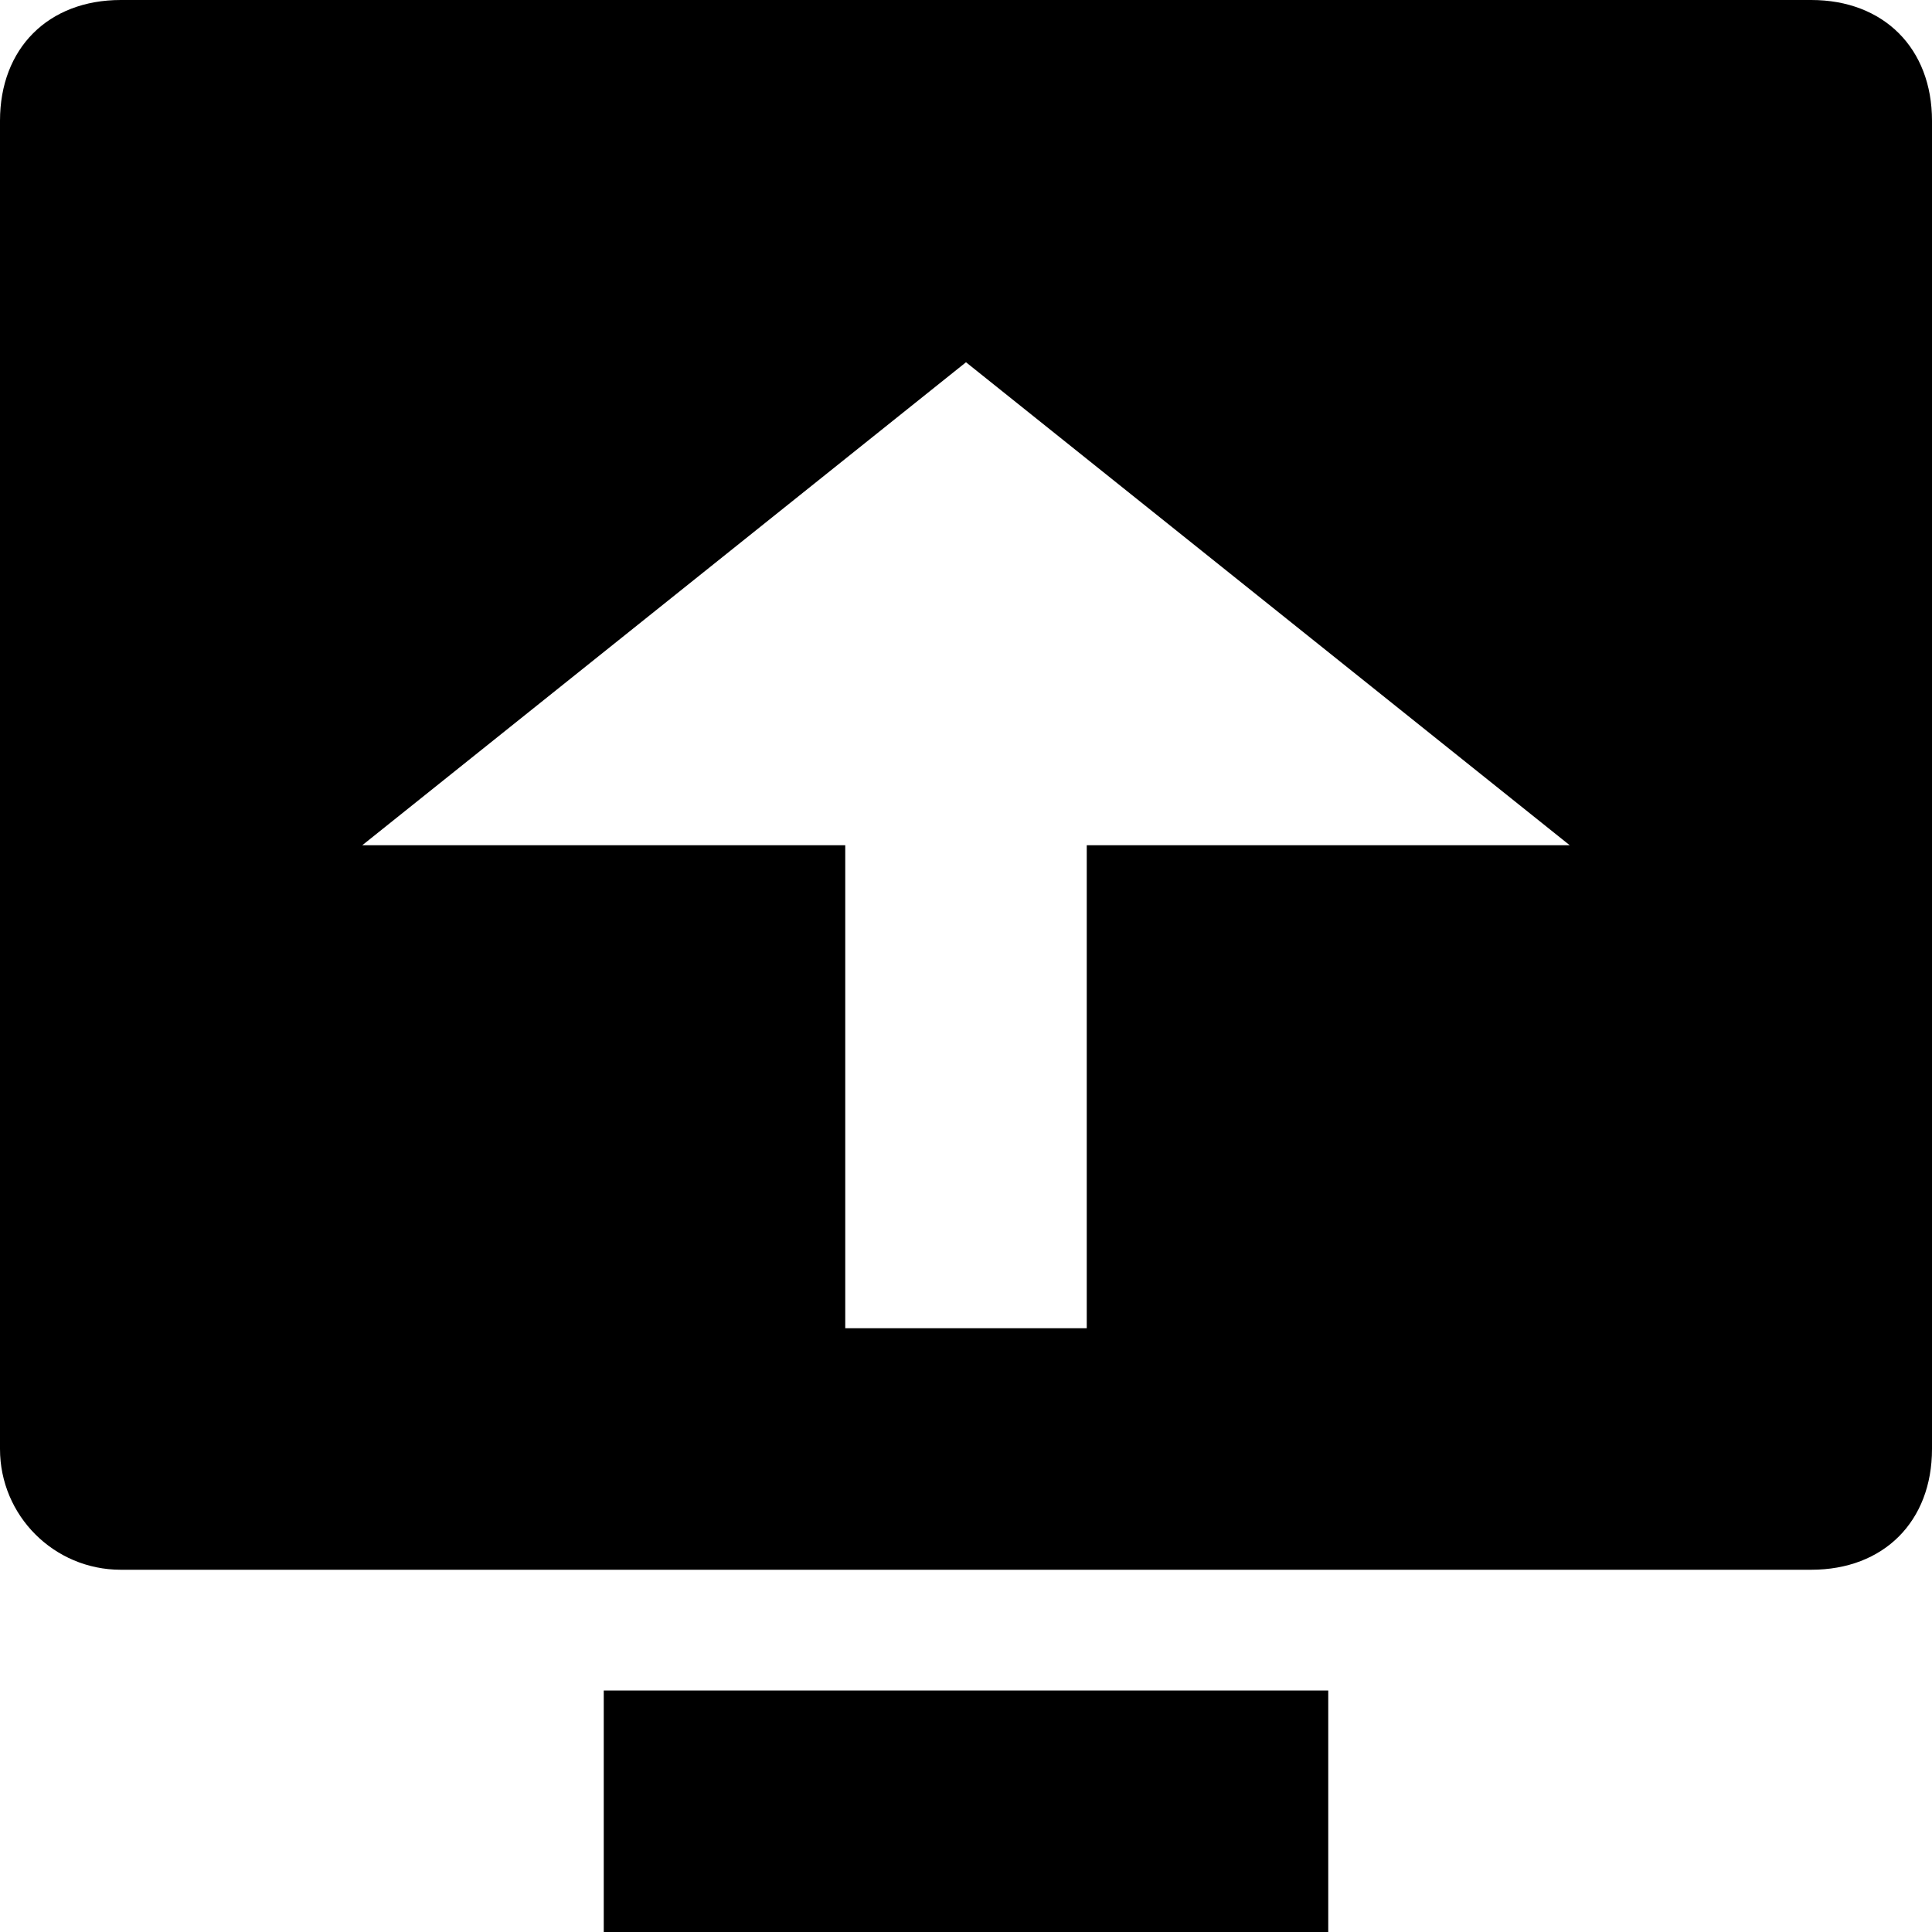
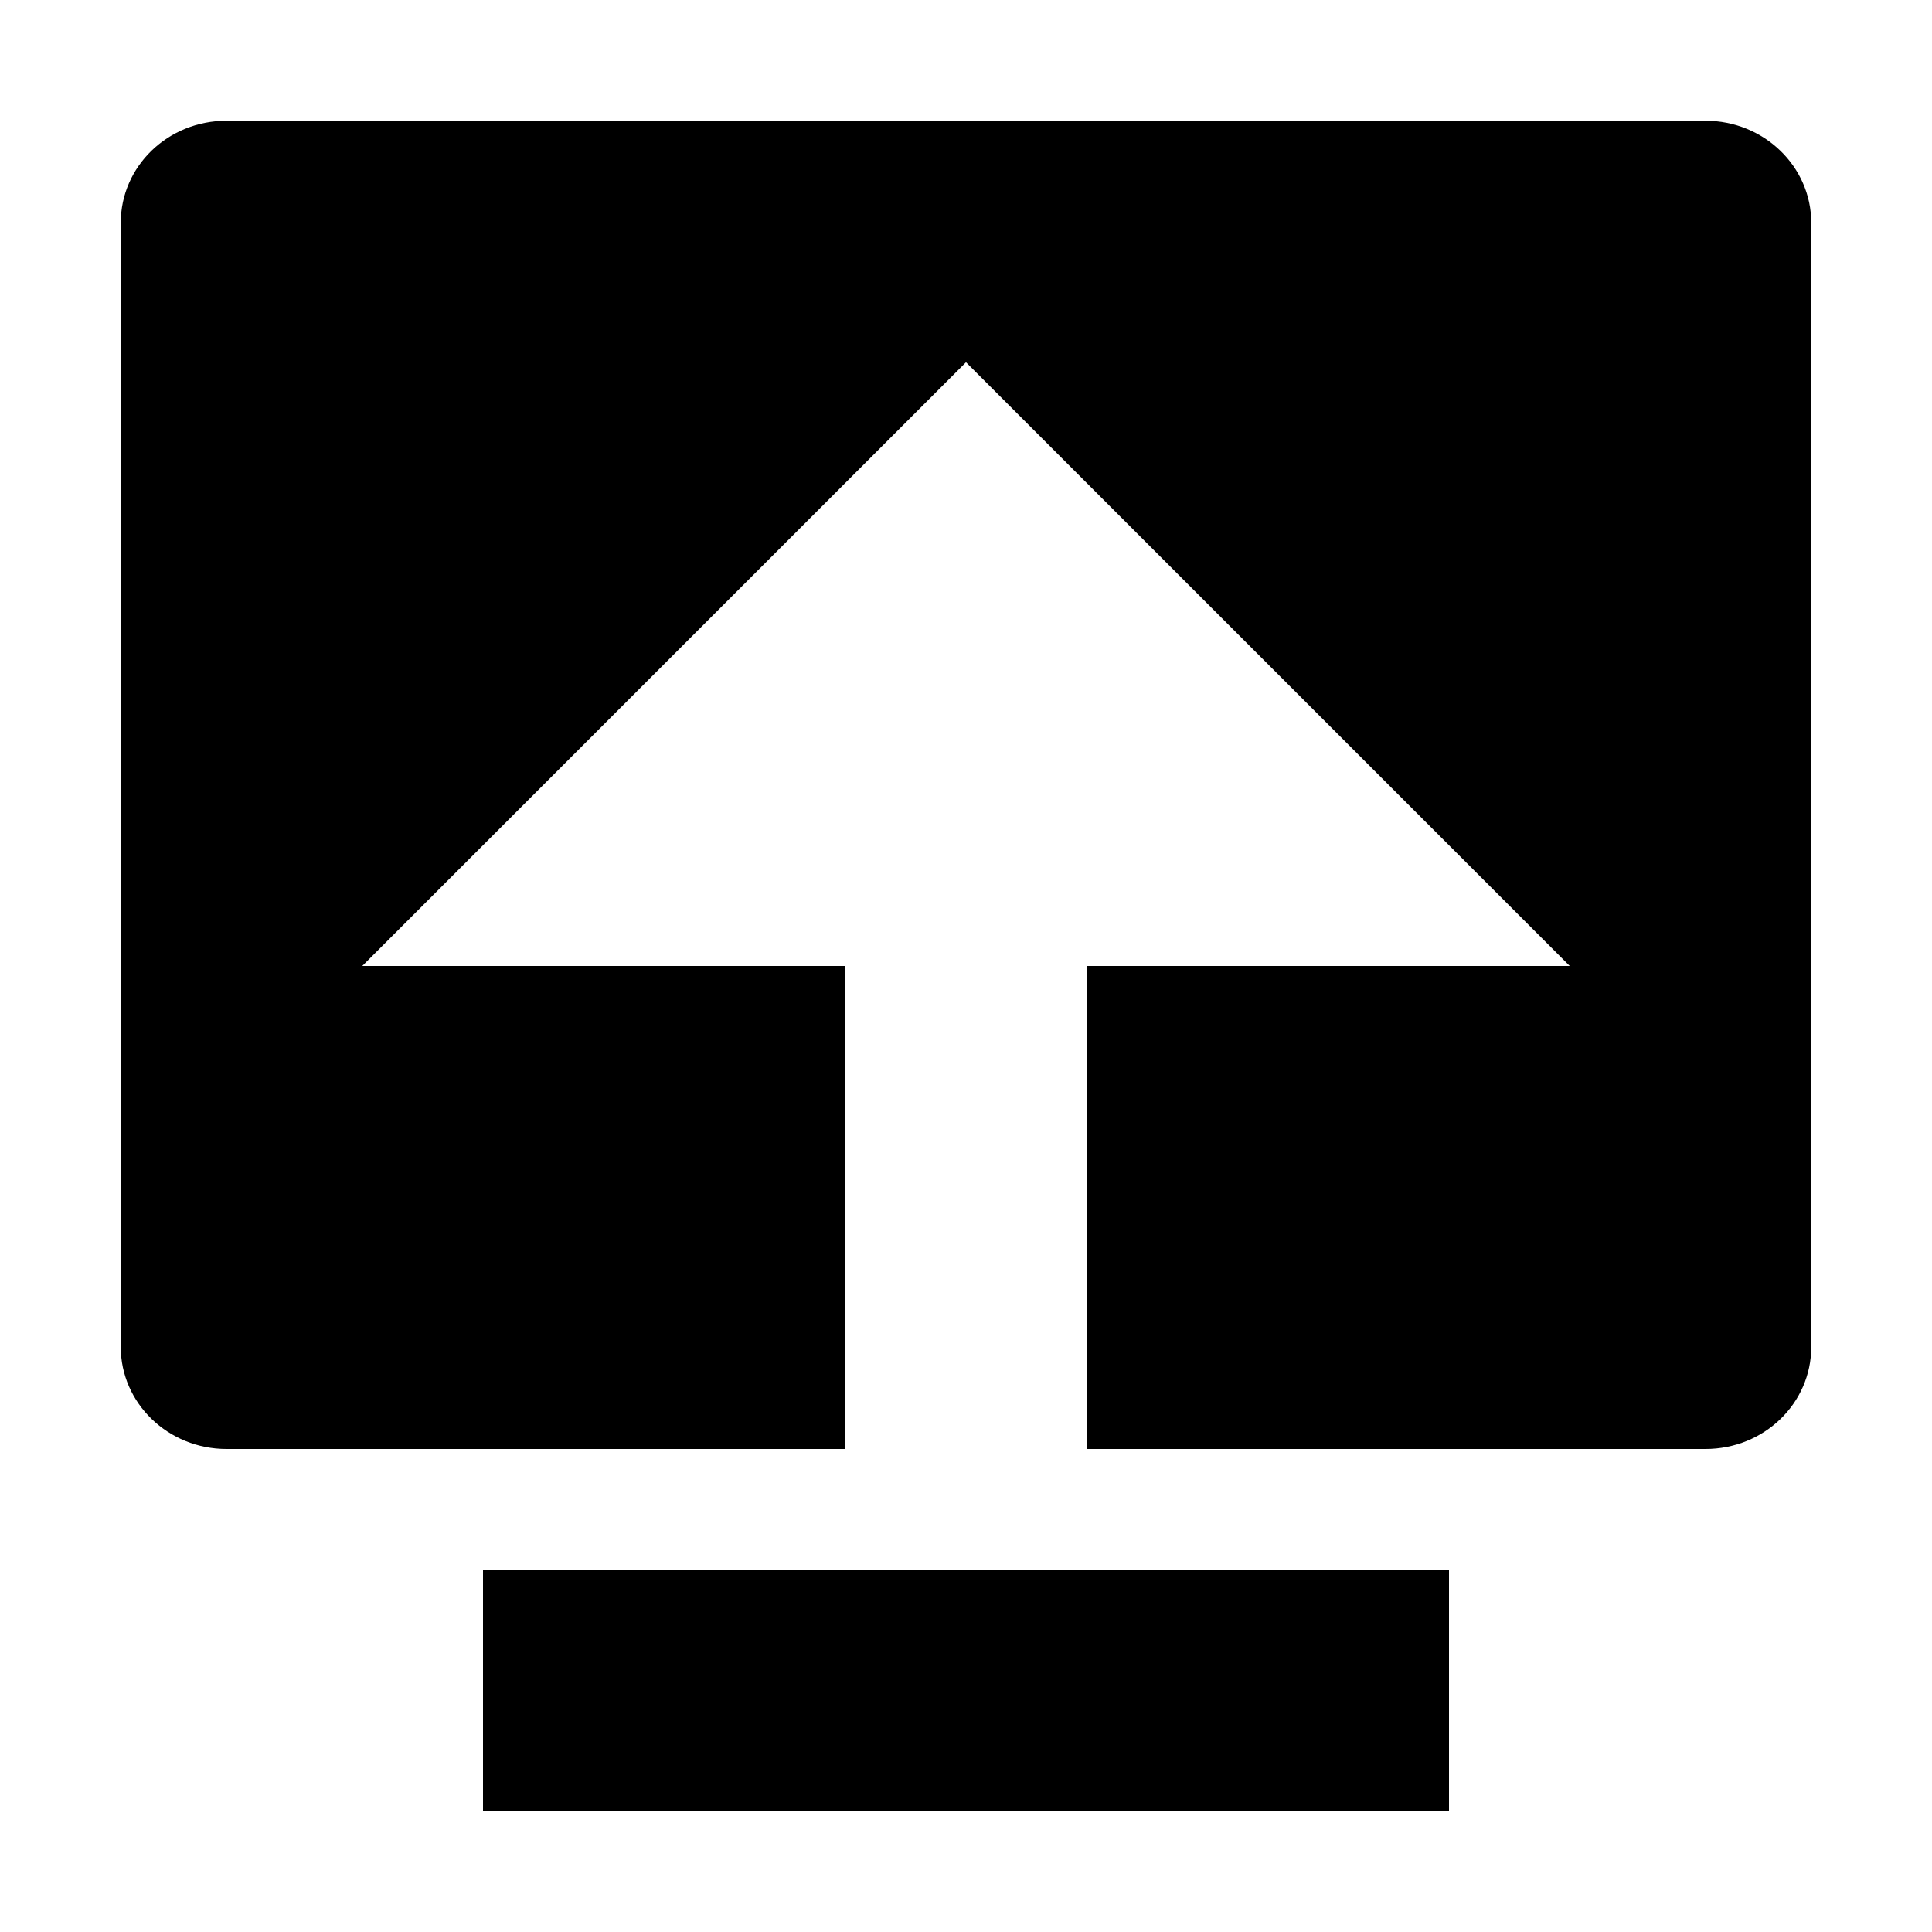
- <svg xmlns="http://www.w3.org/2000/svg" width="16" height="16" viewBox="0 0 16 16">
-   <path d="M5 14h6v2H5v-2zM0 1c0-.6.4-1 1-1h14c.6 0 1 .4 1 1v11c0 .6-.4 1-1 1H1a1 1 0 0 1-1-1V1zm7 10h2V7h4L8 3 3 7h4v4z" />
+ <svg xmlns="http://www.w3.org/2000/svg" viewBox="0 0 16 16" width="16" height="16">
+   <path d="M12 13v2H4v-2zm2.124-12c.484 0 .876.379.876.845v9.31c0 .467-.39.845-.876.845H9V8h4L8 3 3 8h4l-.001 4H1.876C1.392 12 1 11.621 1 11.155v-9.31C1 1.378 1.39 1 1.876 1h12.248z" fill="#000" fill-rule="evenodd" />
</svg>
